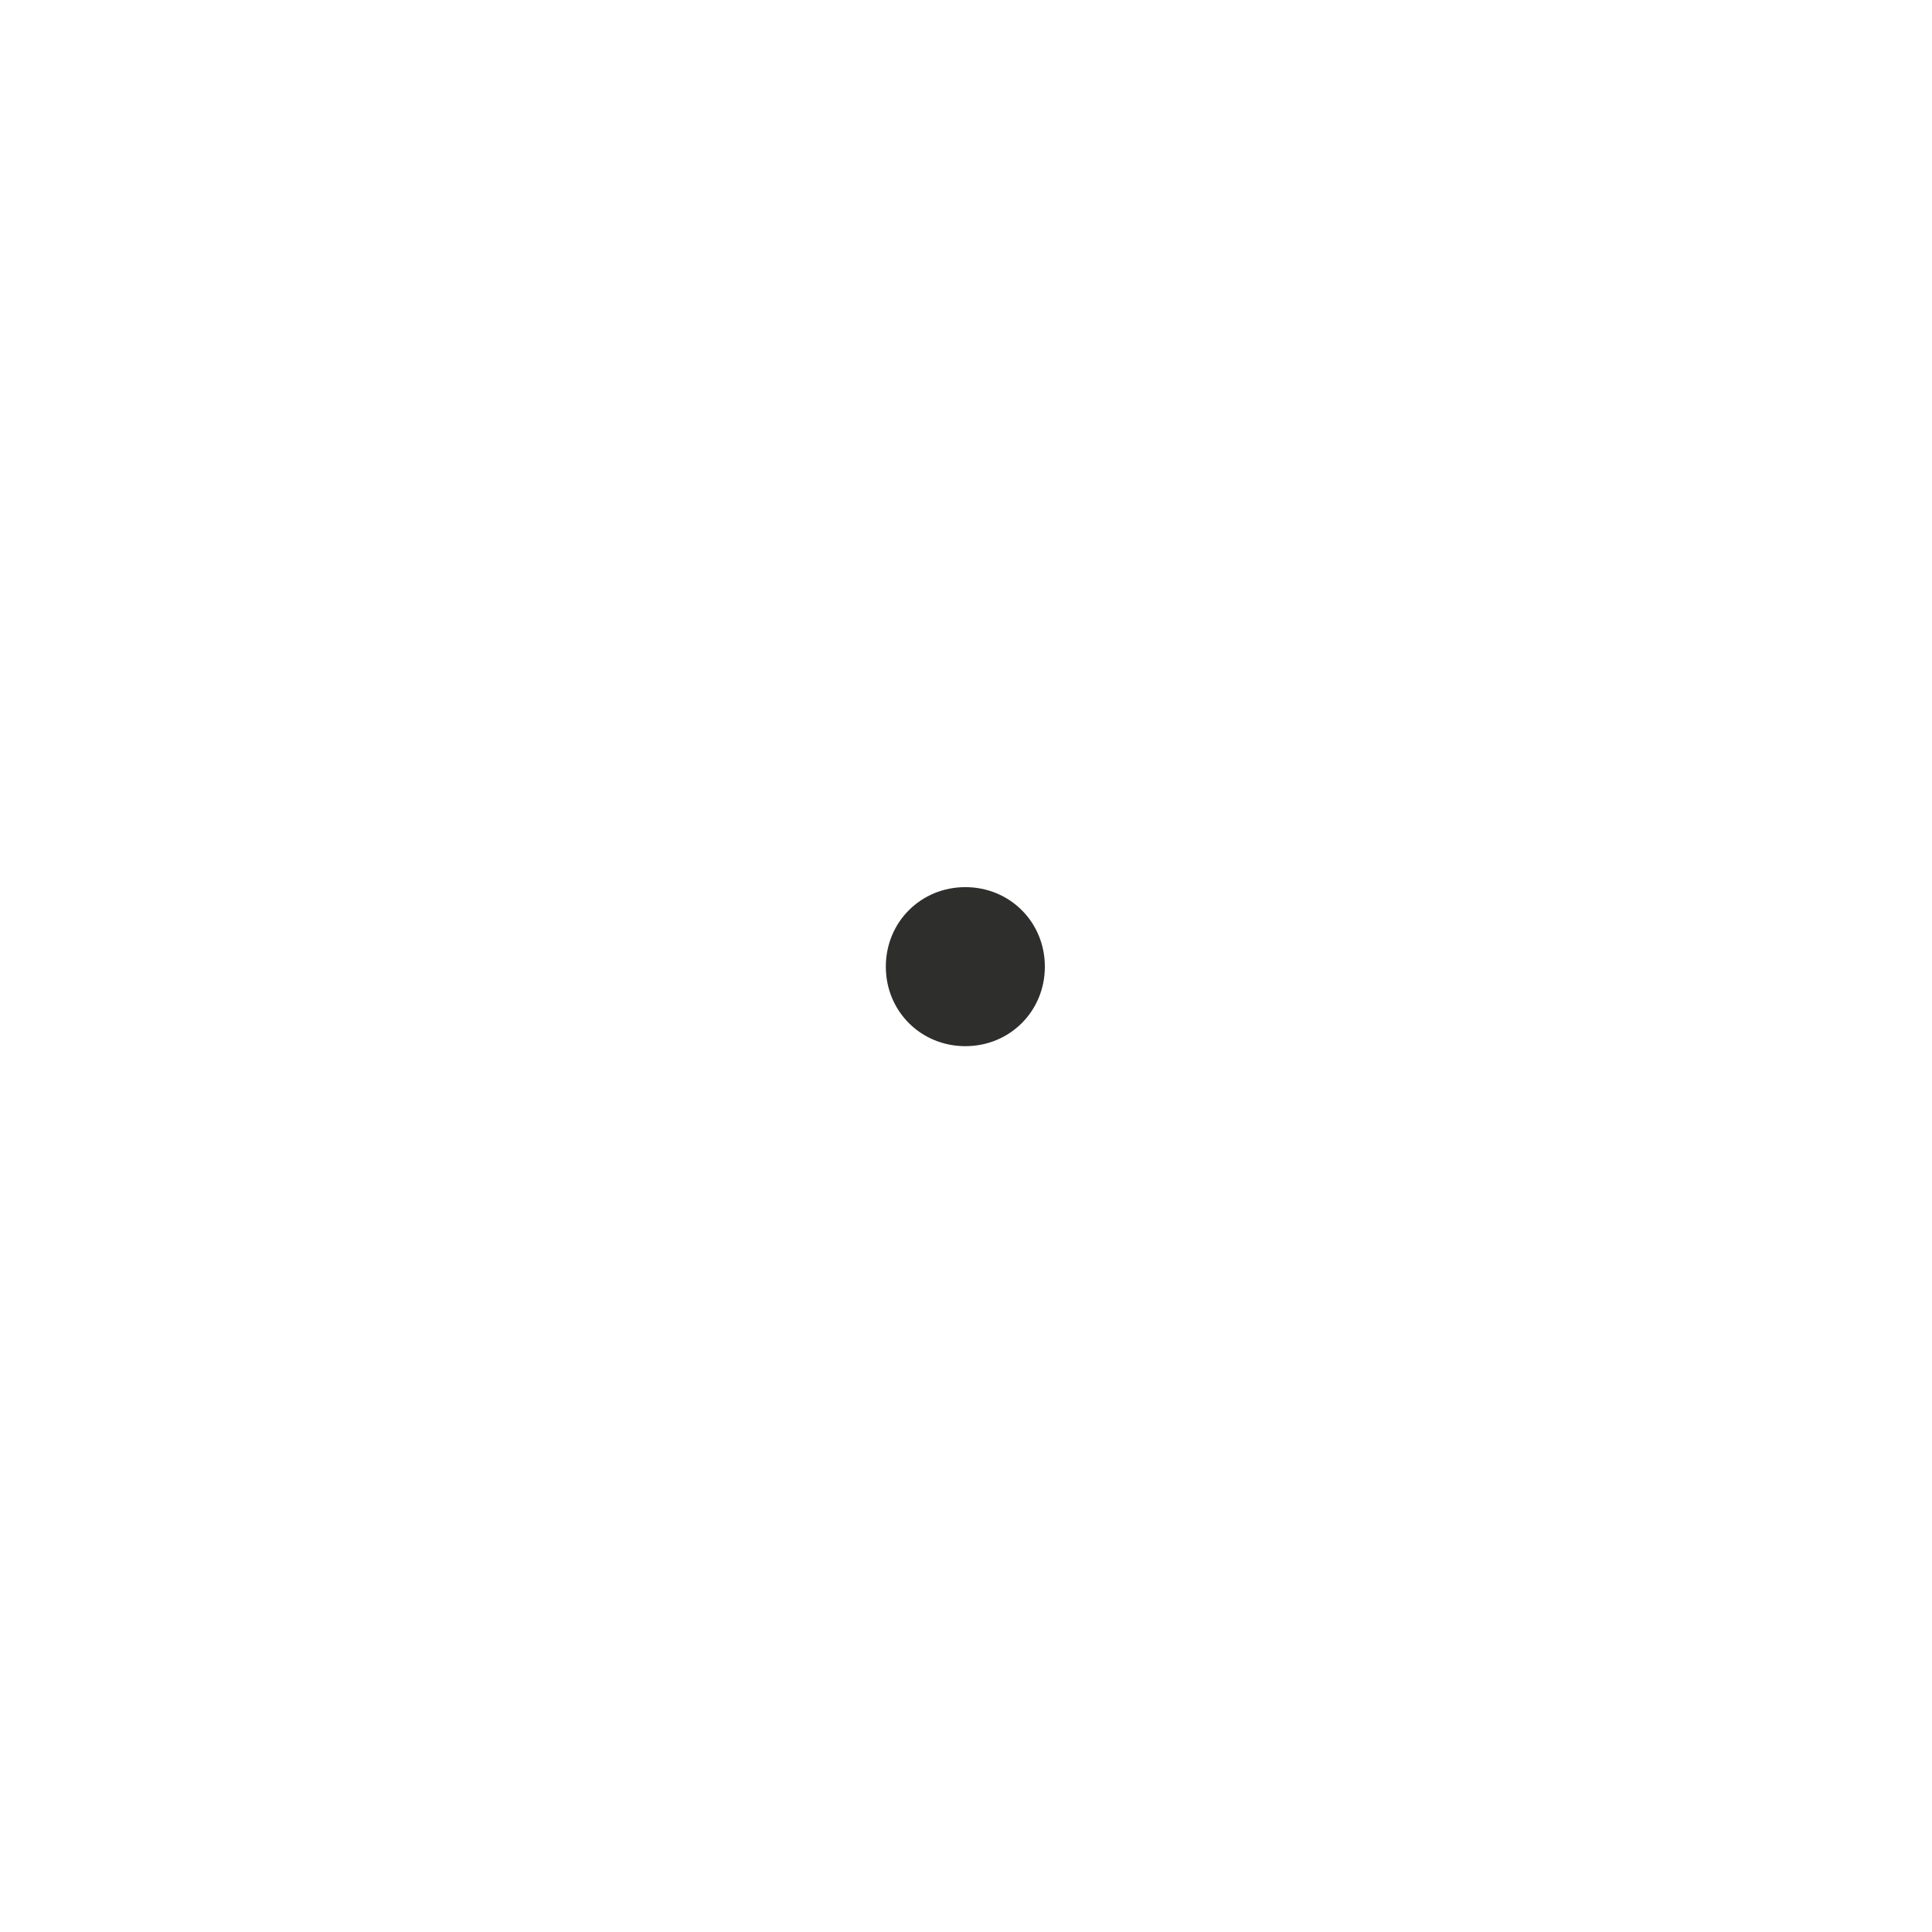
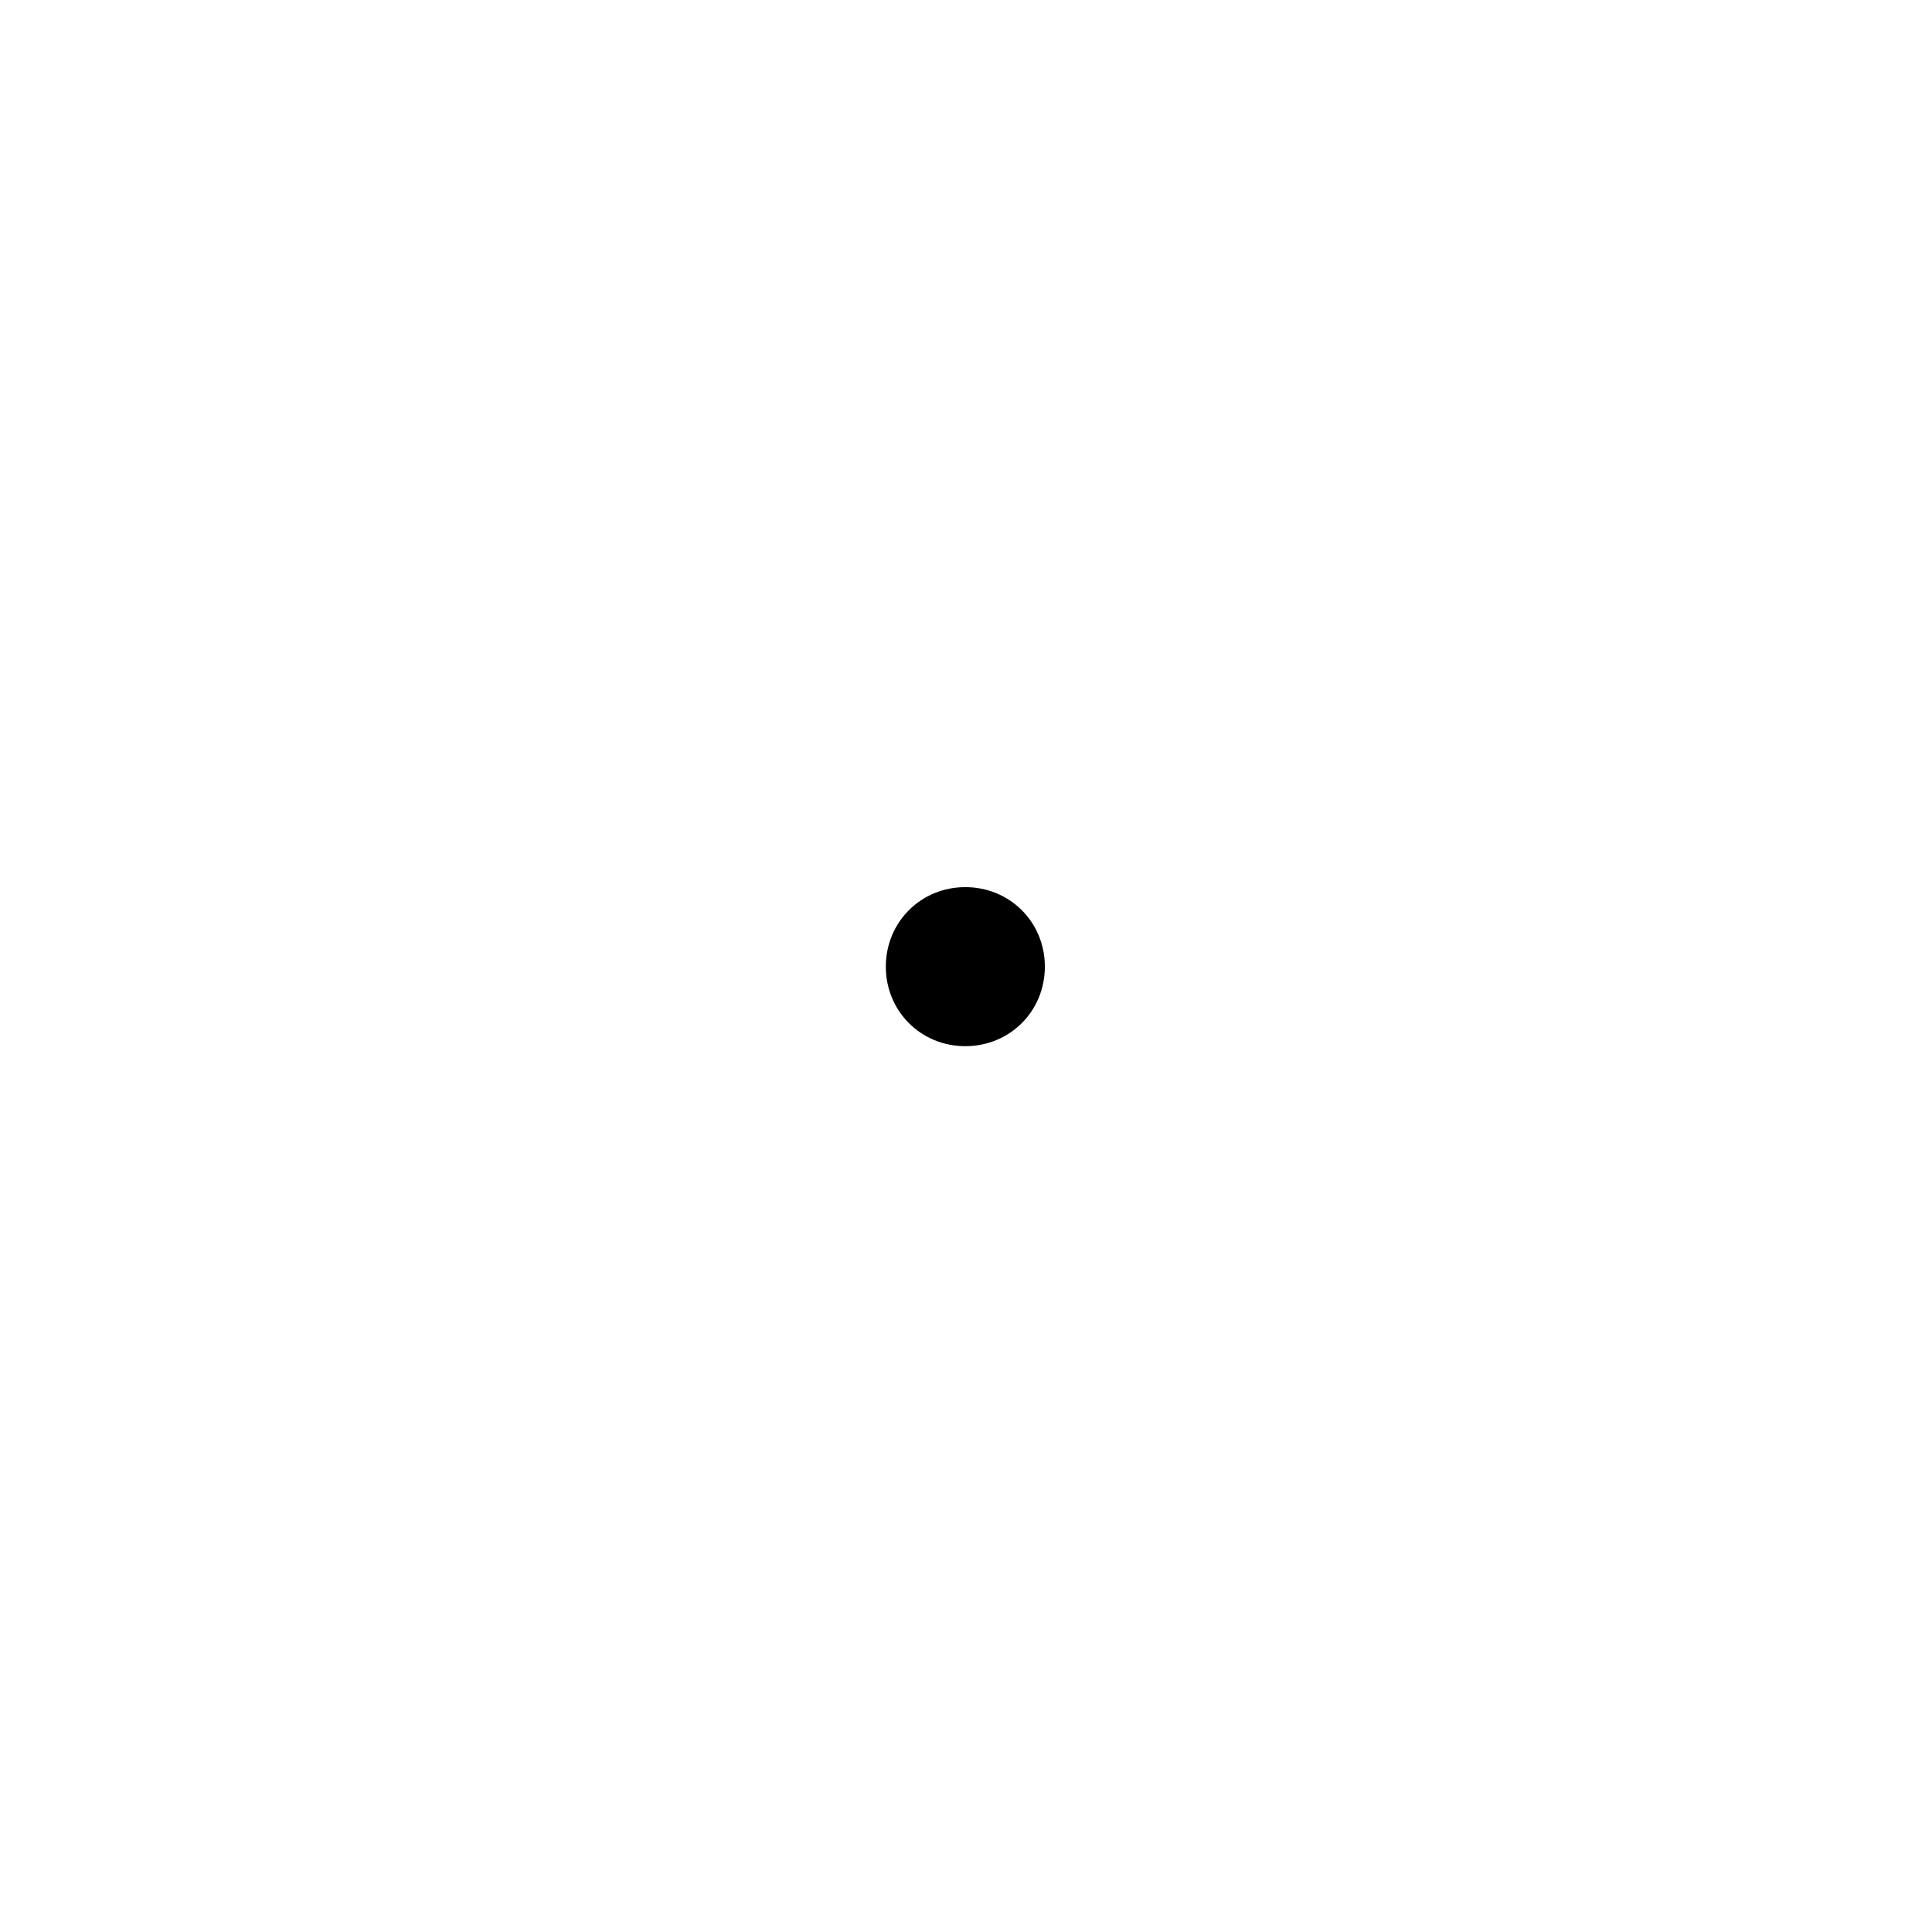
<svg xmlns="http://www.w3.org/2000/svg" xml:space="preserve" width="210mm" height="210mm" version="1.1" style="shape-rendering:geometricPrecision; text-rendering:geometricPrecision; image-rendering:optimizeQuality; fill-rule:evenodd; clip-rule:evenodd" viewBox="0 0 21000 21000">
  <defs>
    <style type="text/css">
   
-     .fil0 {fill:#2E2E2D;fill-rule:nonzero}
+     .fil0 {fill:black;fill-rule:nonzero}
   
  </style>
  </defs>
  <g id="Plan_x0020_1">
    <path class="fil0" d="M9628.56 10507.13c0,484.01 380.29,864.31 864.31,864.31 484.01,0 864.3,-380.3 864.3,-864.31 0,-484.01 -380.29,-864.31 -864.3,-864.31 -484.02,0 -864.31,380.3 -864.31,864.31z" />
  </g>
</svg>
